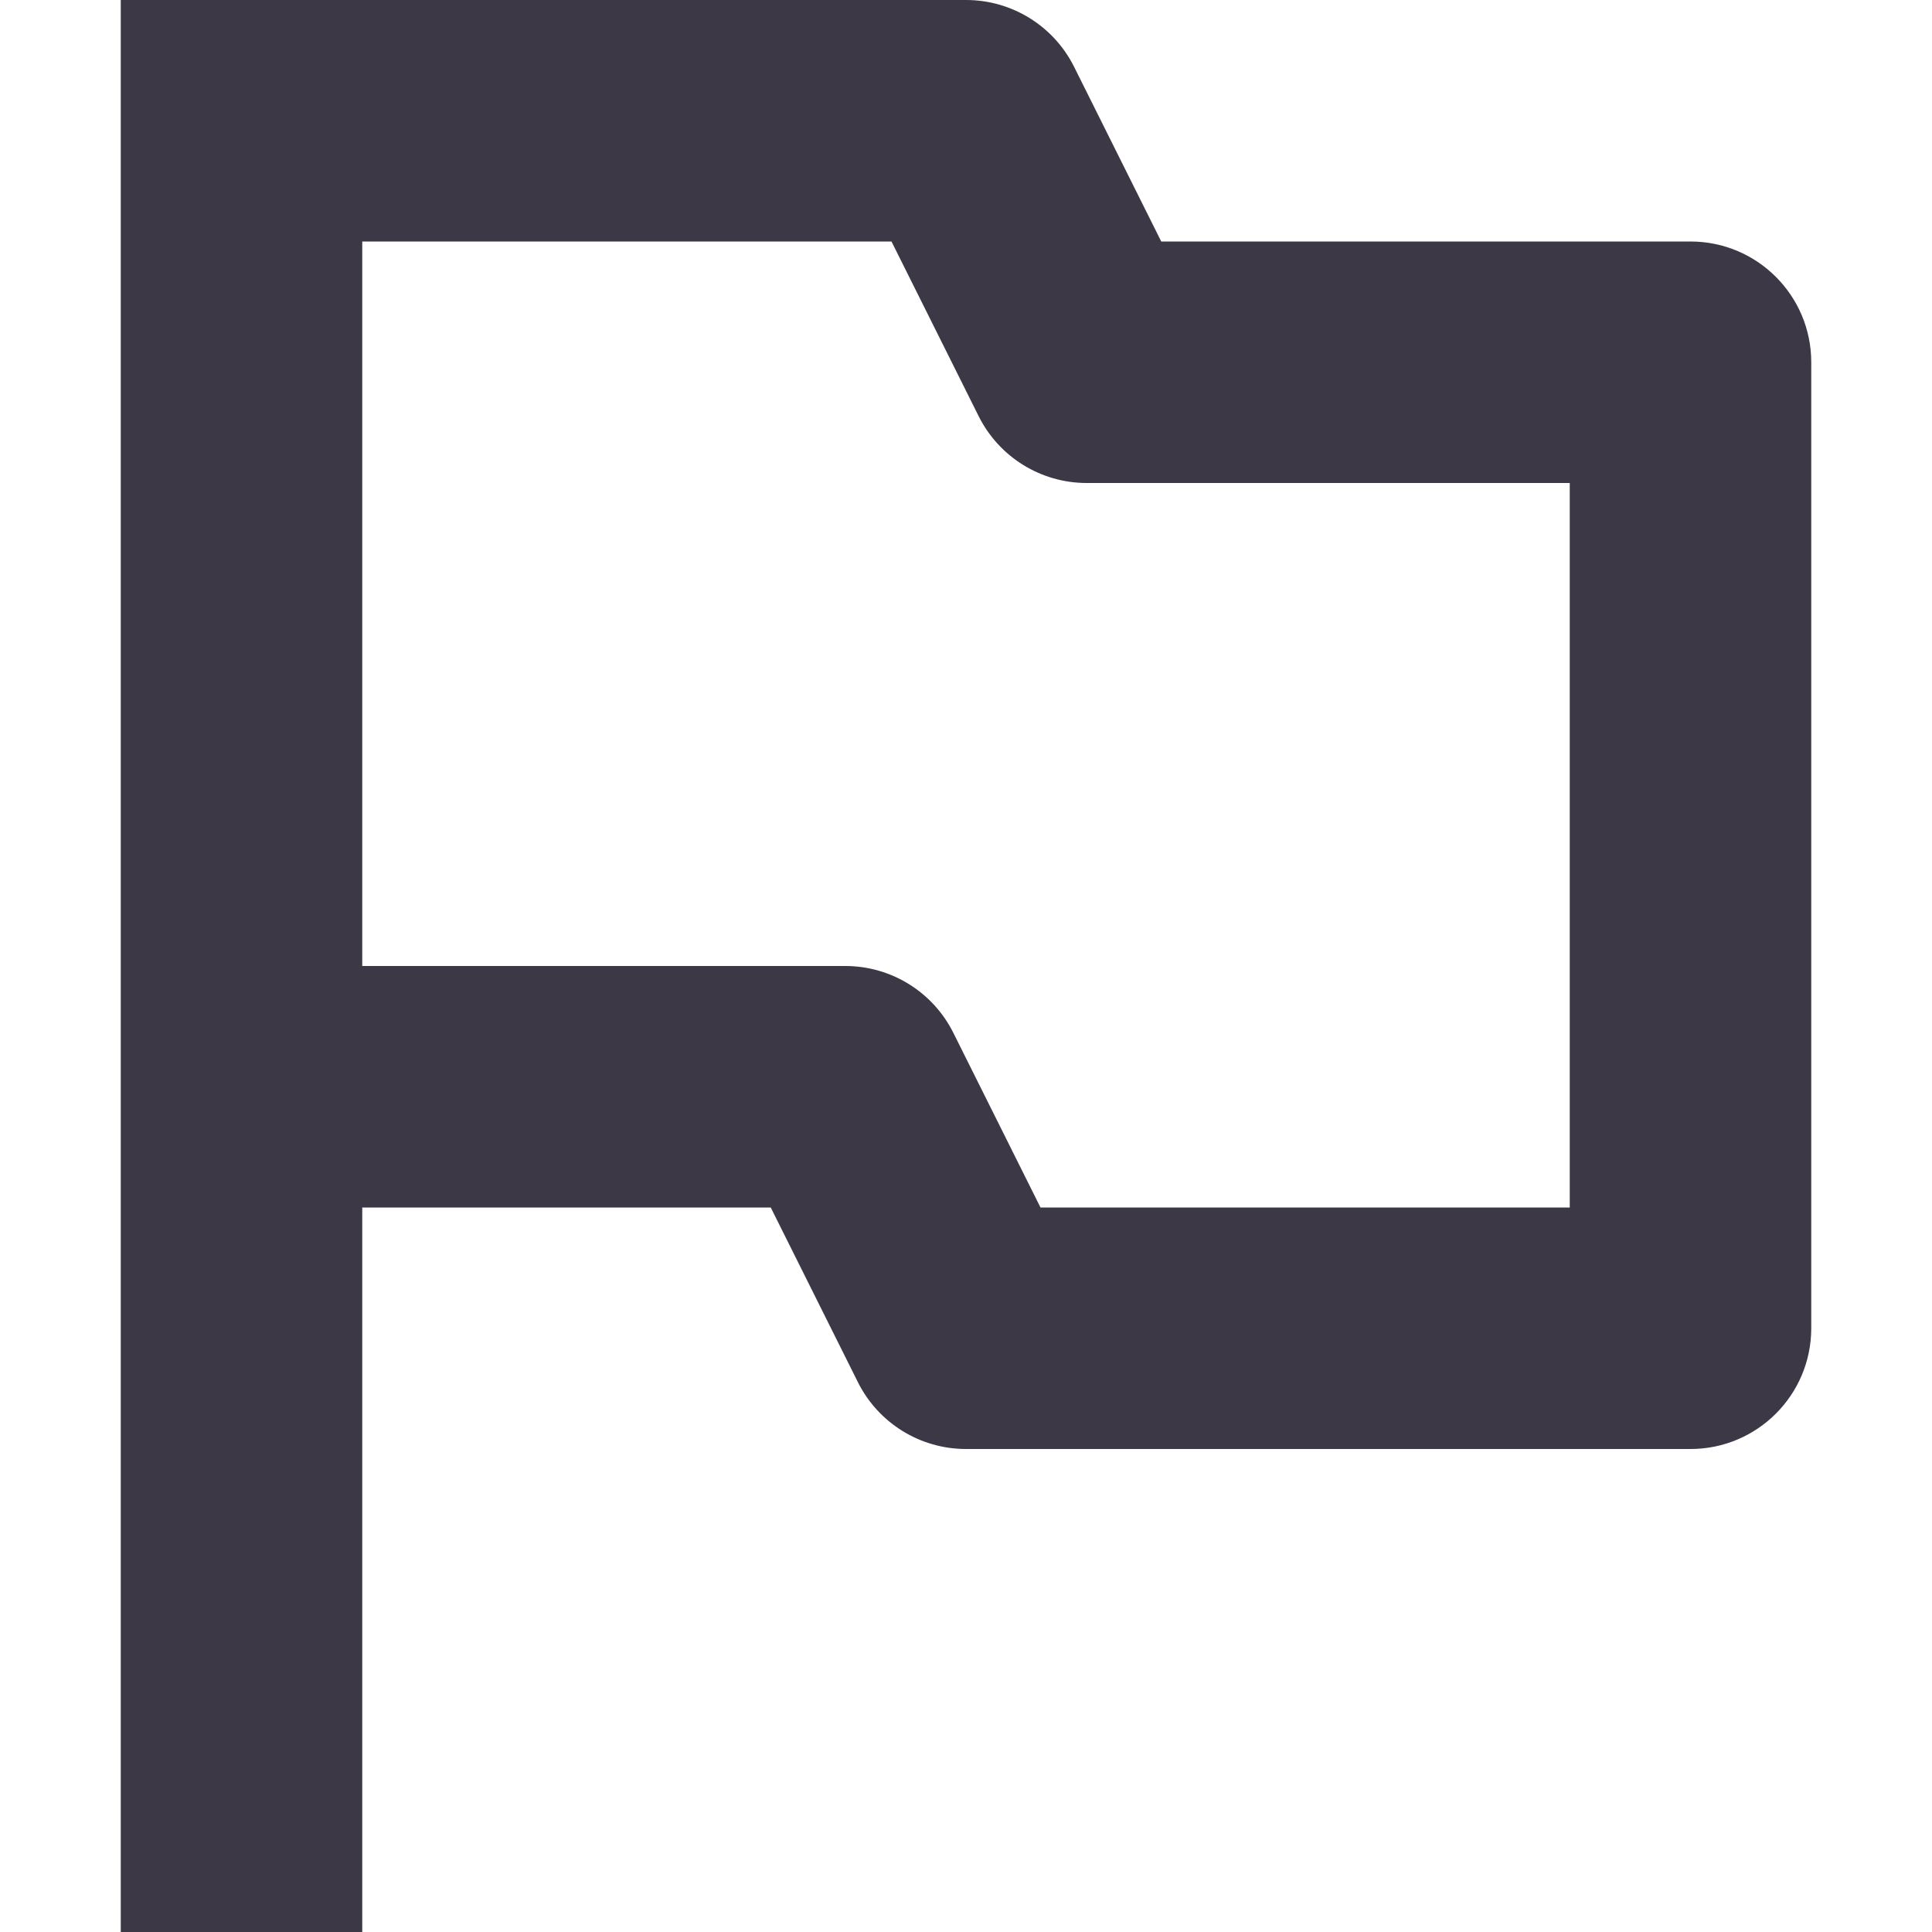
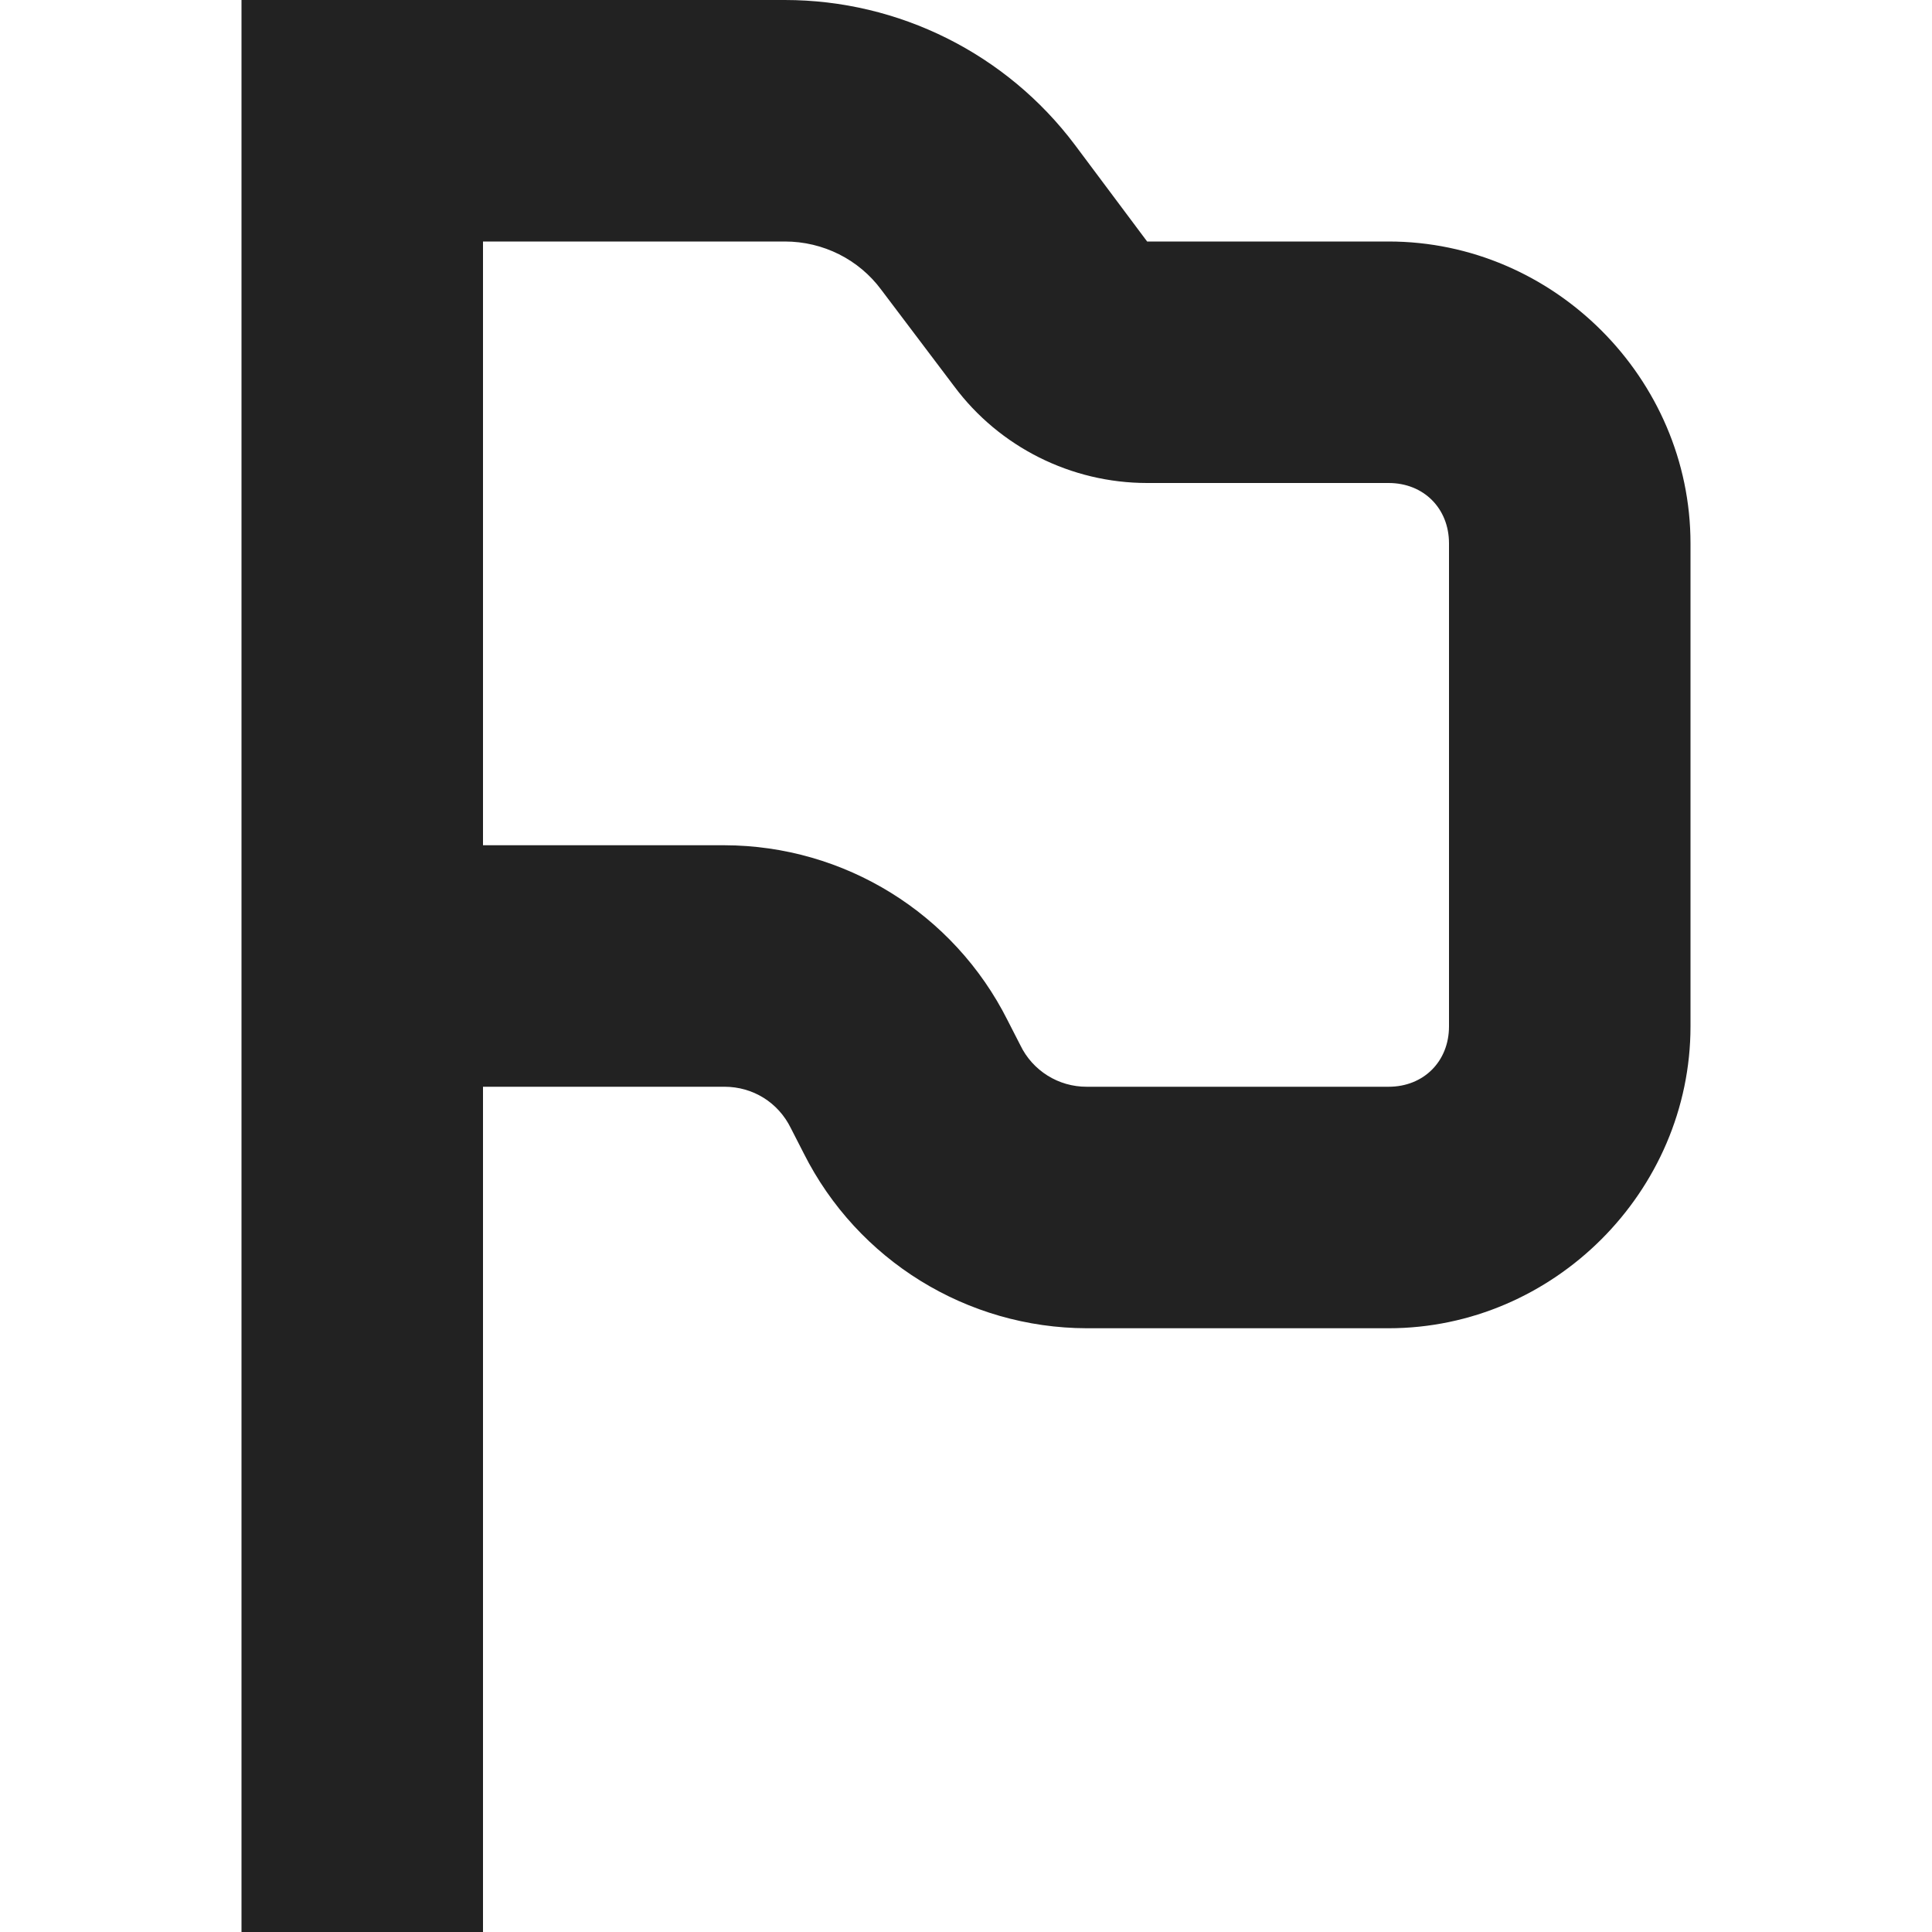
<svg xmlns="http://www.w3.org/2000/svg" width="16" height="16">
-   <path d="M1 0v16h2v-6h3.383l.722 1.447A1 1 0 0 0 8 12h6a1 1 0 0 0 1-1V3a1 1 0 0 0-1-1H9.617L8.895.553A1 1 0 0 0 8 0Zm2 2h4.383l.722 1.447A1 1 0 0 0 9 4h4v6H8.617l-.722-1.447A1 1 0 0 0 7 8H3Z" style="fill:#3d3846" />
+   <path fill="#222" d="M2 0v16h2V9h2c.234 0 .445.129.55.344l.106.207A2.63 2.63 0 0 0 9 11h2.5c1.367 0 2.5-1.133 2.5-2.5v-4C14 3.133 12.867 2 11.5 2h-2l-.598-.8A3.006 3.006 0 0 0 6.5 0zm2 2h2.5c.316 0 .613.148.8.402l.602.797c.375.504.97.801 1.598.801h2c.29 0 .5.21.5.5v4c0 .29-.21.5-.5.5H9a.608.608 0 0 1-.55-.344l-.106-.207A2.63 2.63 0 0 0 6 7H4zm0 0" />
</svg>
